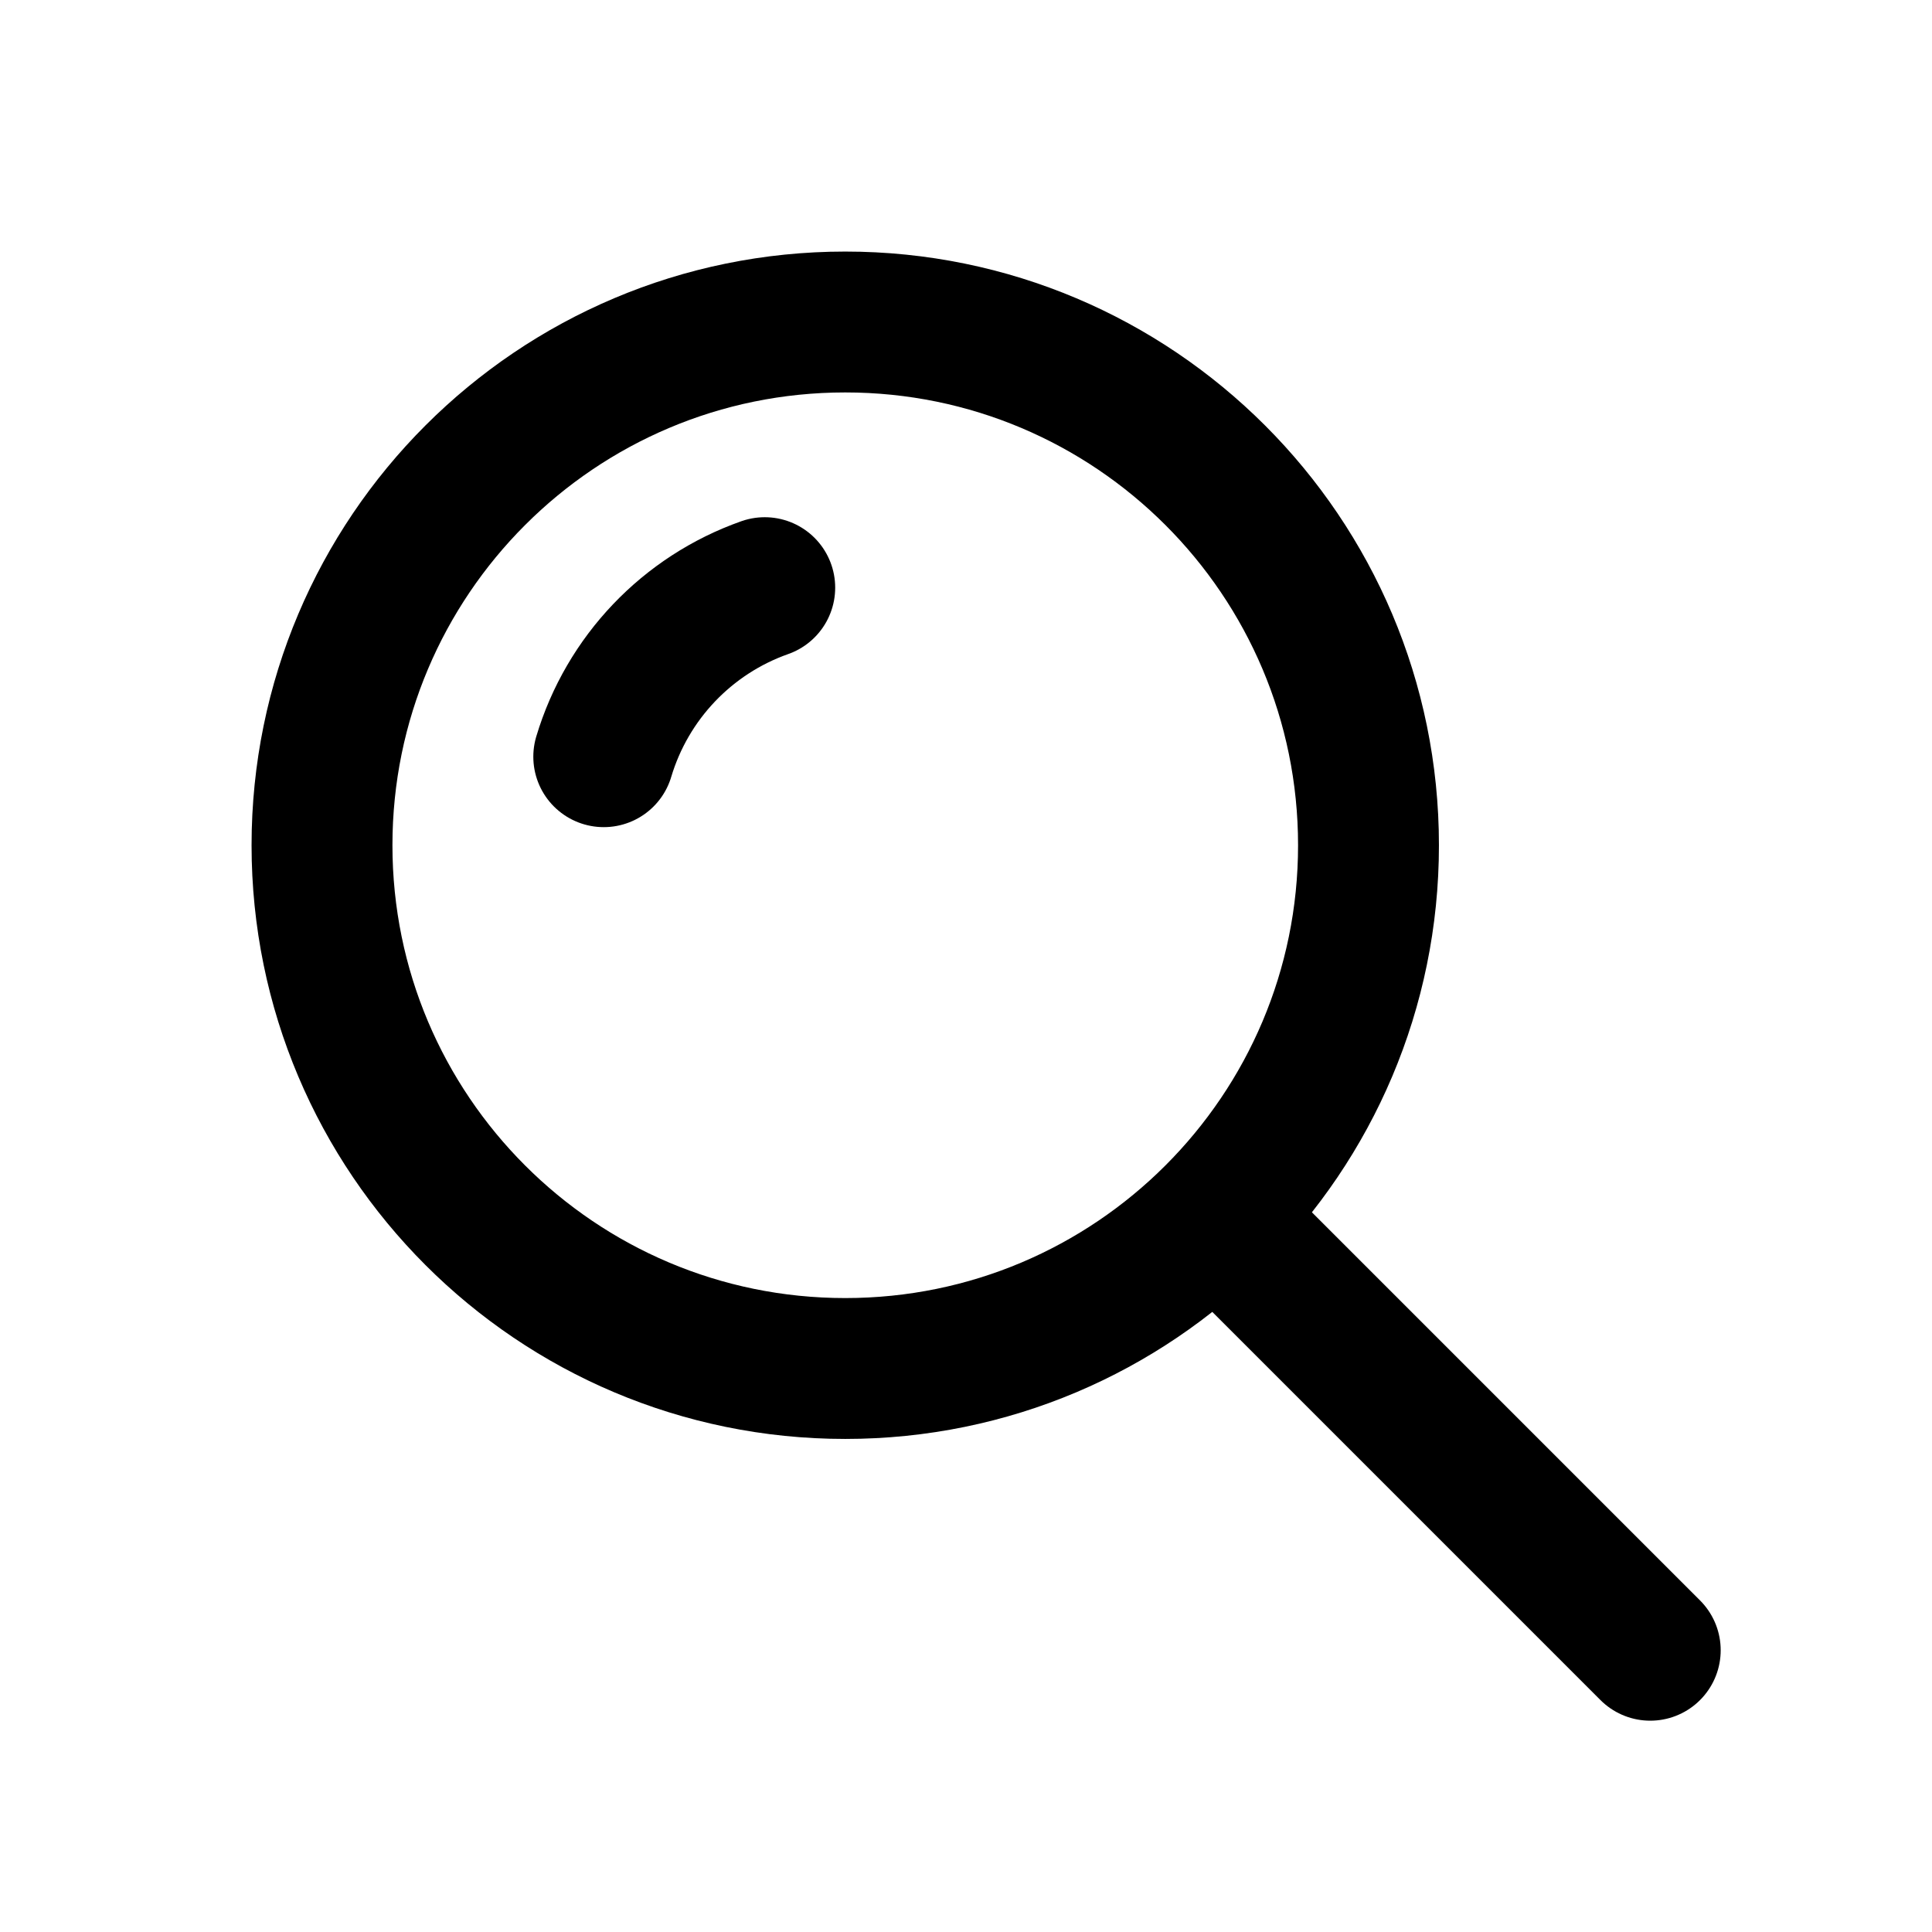
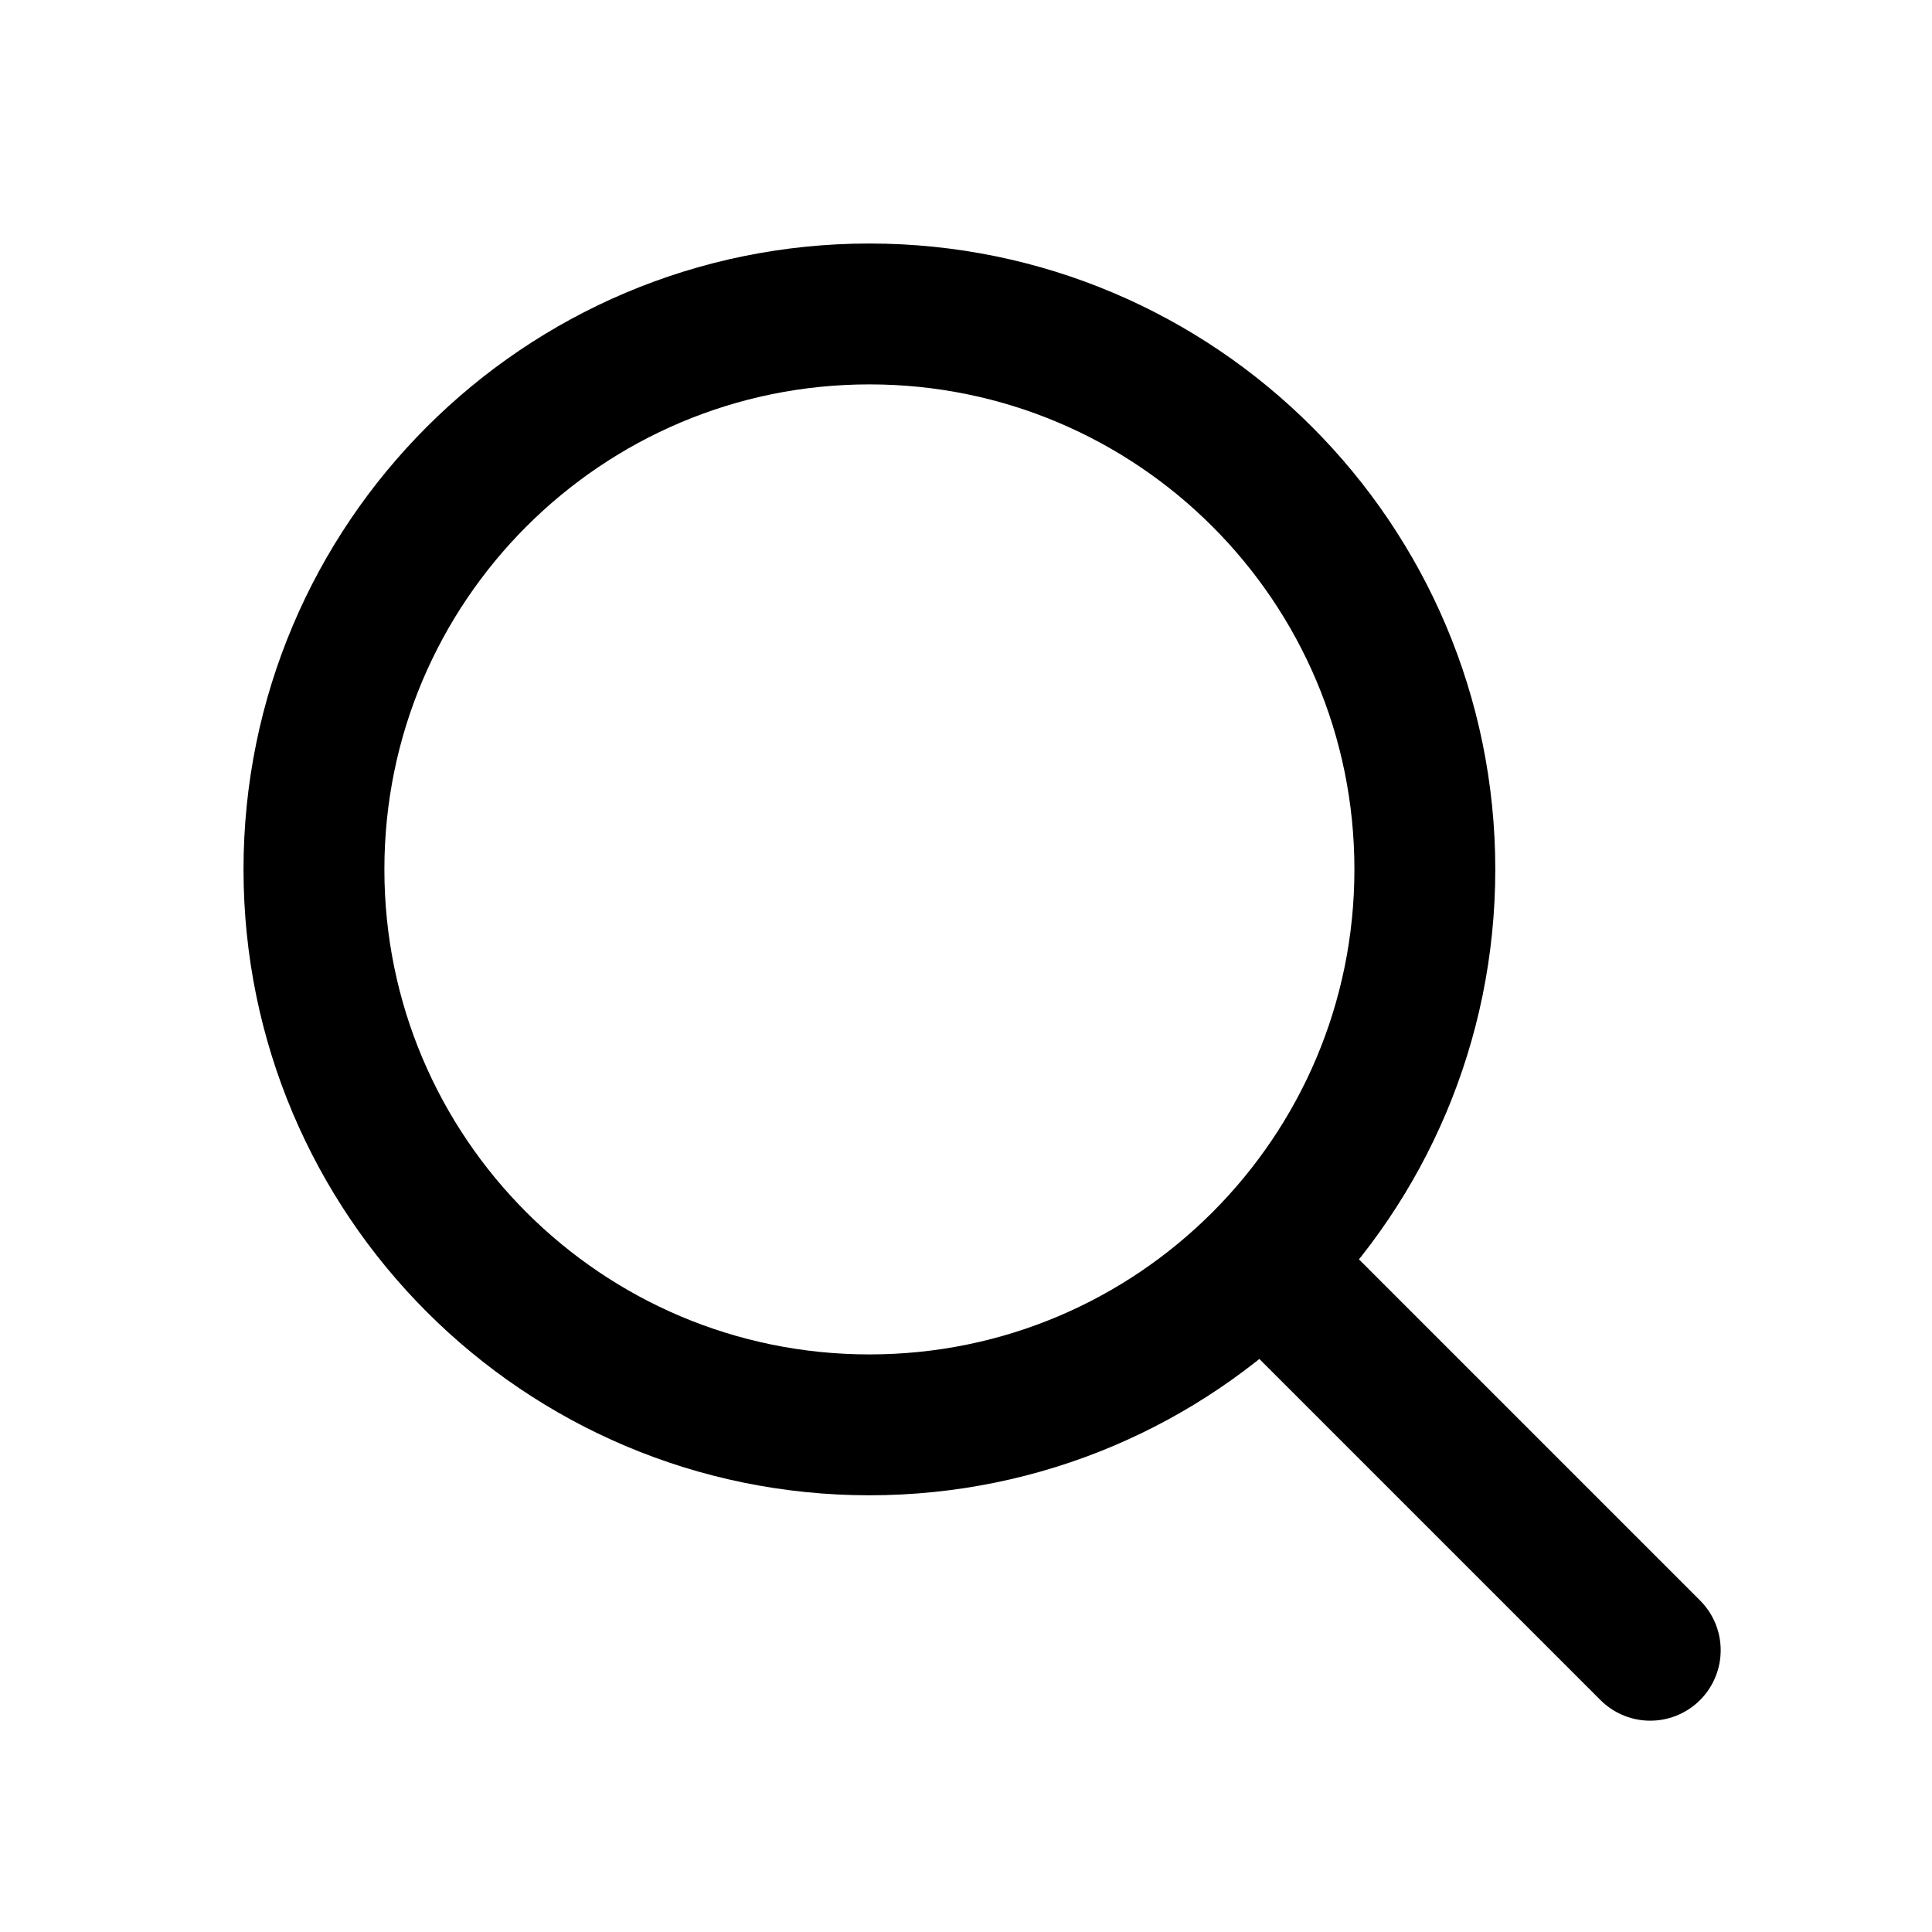
<svg xmlns="http://www.w3.org/2000/svg" viewBox="0 0 24 24">
-   <circle cx="10.5" cy="10.5" r="6.5" fill="none" stroke="currentColor" stroke-width="1.75" stroke-linecap="round" stroke-linejoin="round" />
-   <path d="M15.4 15.4 20.5 20.5" fill="none" stroke="currentColor" stroke-width="1.75" stroke-linecap="round" stroke-linejoin="round" />
-   <path d="M7.5 9.4a3.2 3.2 0 0 1 2-2.1" fill="none" stroke="currentColor" stroke-width="1.75" stroke-linecap="round" stroke-linejoin="round" />
+   <circle cx="10.8" cy="10.8" r="6.9" fill="none" stroke="currentColor" stroke-width="1.75" stroke-linecap="round" stroke-linejoin="round" />
+   <path d="M15.9 15.9l4.6 4.6" fill="none" stroke="currentColor" stroke-width="1.75" stroke-linecap="round" stroke-linejoin="round" />
</svg>
